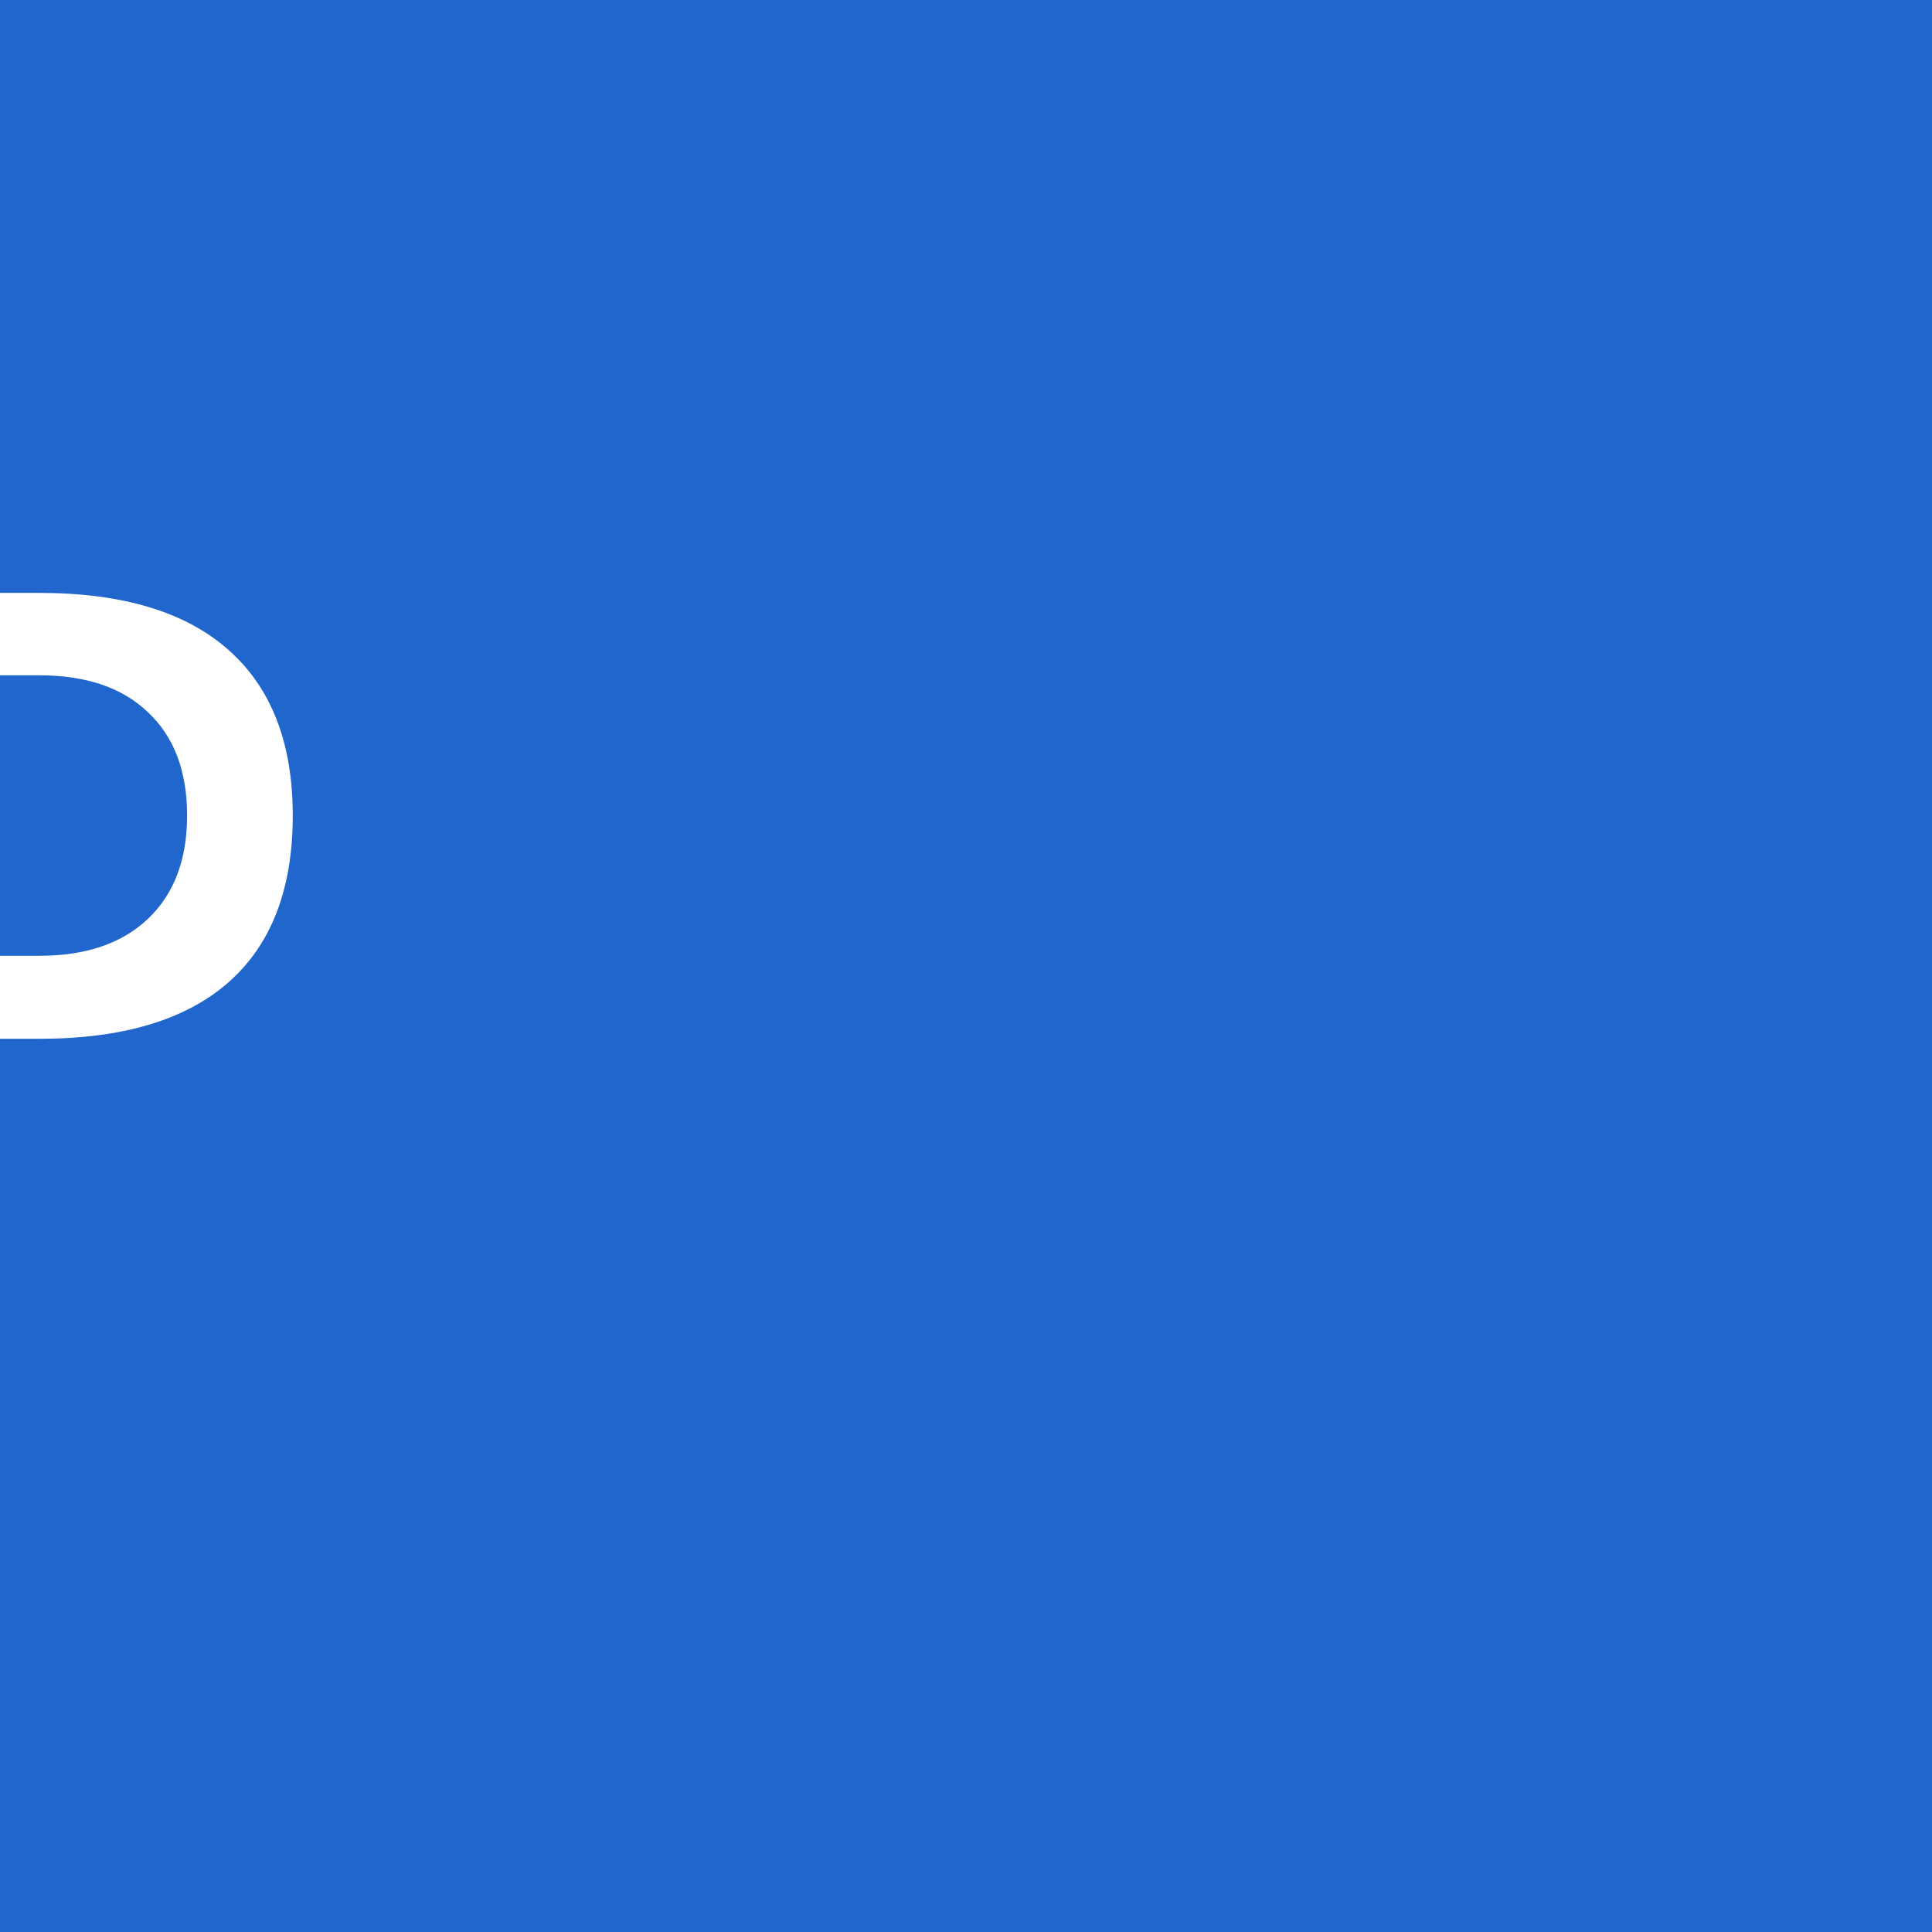
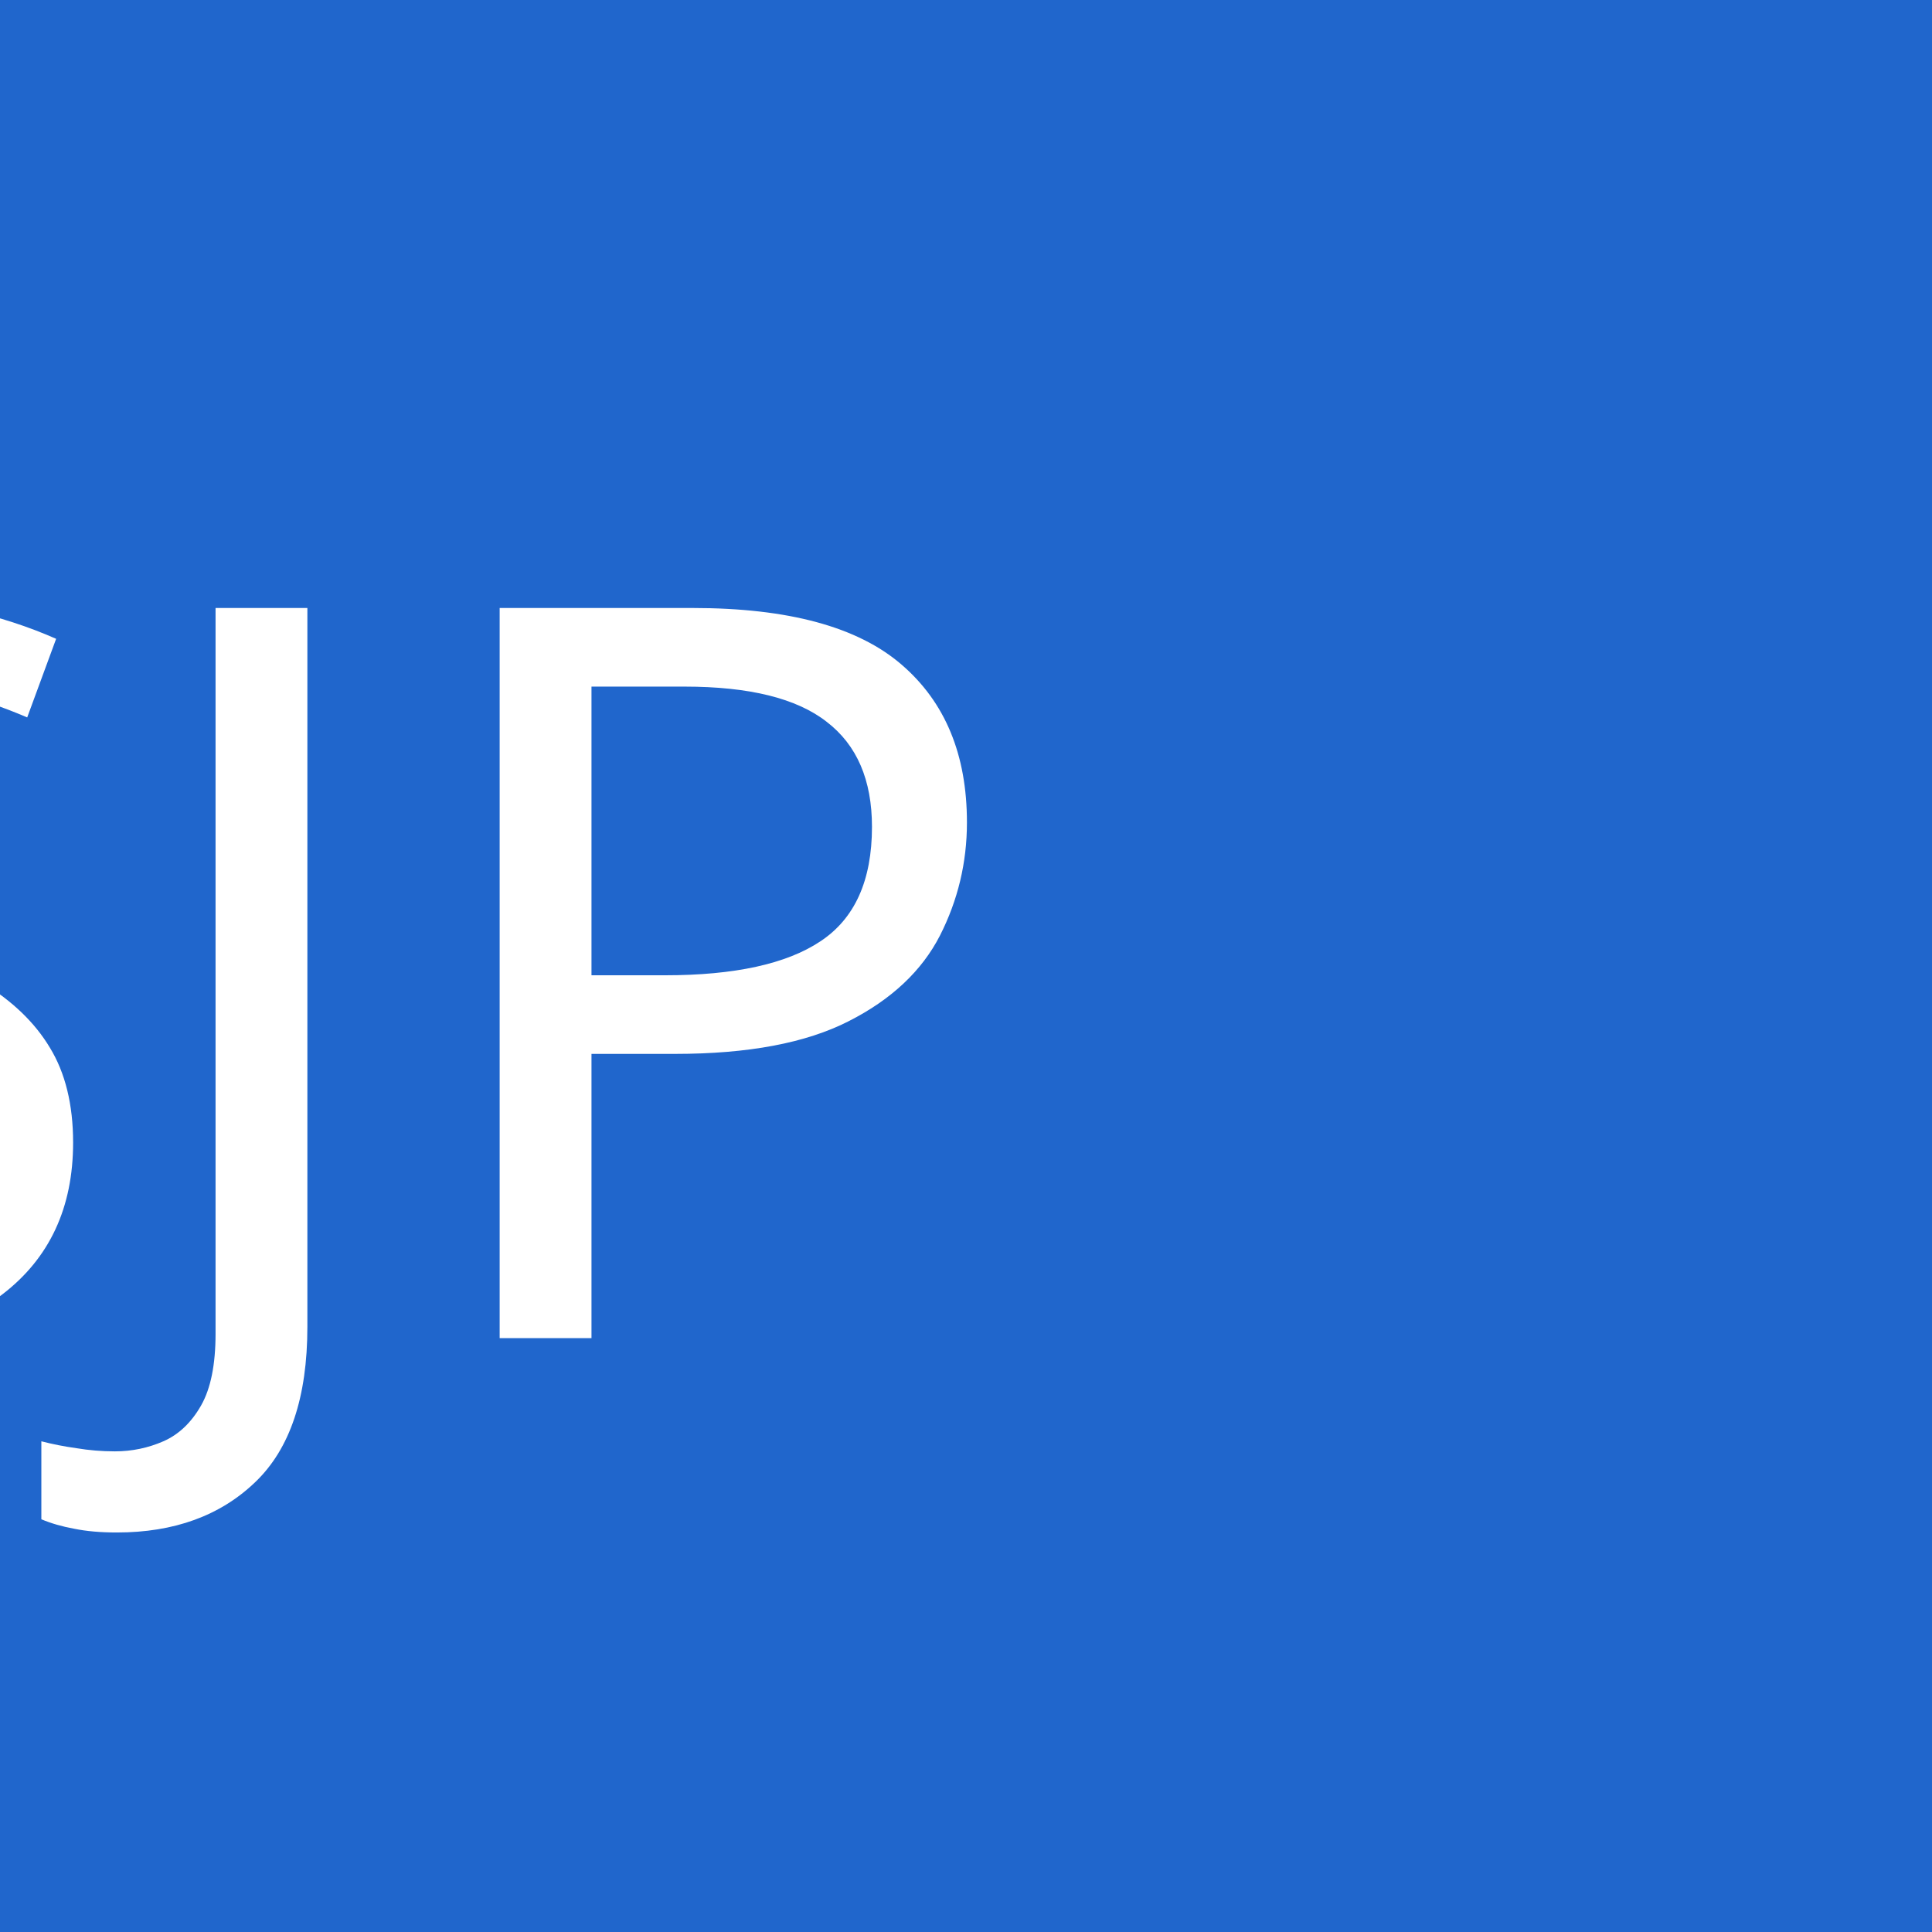
- <svg xmlns="http://www.w3.org/2000/svg" id="svg8" version="1.1" viewBox="0 0 48 48" height="48mm" width="48mm">
-   <defs id="defs2" />
+ <svg xmlns="http://www.w3.org/2000/svg" xmlns:ns1="http://www.openswatchbook.org/uri/2009/osb" id="svg8" version="1.1" viewBox="0 0 48 48" height="48mm" width="48mm">
+   <defs id="defs2">
+     <linearGradient ns1:paint="solid" id="linearGradient5978">
+       <stop id="stop5976" offset="0" style="stop-color:#2066cc;stop-opacity:1;" />
+     </linearGradient>
+   </defs>
  <g id="layer1">
-     <rect y="0" x="0" height="48" width="48" id="rect4530" style="fill:#2066cc;fill-opacity:1;fill-rule:evenodd;stroke:none;stroke-width:1;stroke-linecap:square;stroke-linejoin:miter;stroke-miterlimit:4;stroke-dasharray:none;stroke-opacity:1" />
-     <text id="text4538" y="33.246" x="23.702" style="font-style:normal;font-variant:normal;font-weight:normal;font-stretch:normal;font-size:25.4px;line-height:0%;font-family:'Bitstream Vera Sans Mono';-inkscape-font-specification:'Bitstream Vera Sans Mono';text-align:center;writing-mode:lr-tb;text-anchor:middle;fill:#ffffff;fill-opacity:1;fill-rule:evenodd;stroke:#26c000;stroke-width:0.265;stroke-linecap:square;stroke-linejoin:miter;stroke-miterlimit:4;stroke-dasharray:none;stroke-opacity:0" xml:space="preserve">
-       <tspan style="font-size:25.4px;fill:#ffffff;fill-opacity:1;stroke-width:0.265" y="33.246" x="23.702" id="tspan4536">SJP</tspan>
+     <rect ry="0" y="0" x="0" height="48" width="48" id="rect4530" style="fill:#2066cc;fill-opacity:1;fill-rule:nonzero;stroke:#2066cc;stroke-opacity:1;stroke-width:1;stroke-miterlimit:4;stroke-dasharray:none" />
+     <text id="text4538" y="33.246" x="23.702" style="font-style:normal;font-variant:normal;font-weight:normal;font-stretch:normal;font-size:25.4px;line-height:0%;font-family:Verdana;-inkscape-font-specification:'Verdana, Normal';text-align:center;writing-mode:lr;text-anchor:middle;fill:#ffffff;fill-opacity:1;fill-rule:evenodd;stroke:#26c000;stroke-width:0.265;stroke-linecap:square;stroke-linejoin:miter;stroke-miterlimit:4;stroke-dasharray:none;stroke-opacity:0;font-variant-ligatures:normal;font-variant-caps:normal;font-variant-numeric:normal;font-feature-settings:normal;" xml:space="preserve">
+       <tspan style="font-size:25.4px;fill:#ffffff;fill-opacity:1;stroke-width:0.265;-inkscape-font-specification:'Verdana, Normal';font-family:Verdana;font-weight:normal;font-style:normal;font-stretch:normal;font-variant:normal;text-anchor:middle;text-align:center;writing-mode:lr;font-variant-ligatures:normal;font-variant-caps:normal;font-variant-numeric:normal;font-feature-settings:normal;" y="33.246" x="23.702" id="tspan4536">SJP</tspan>
    </text>
  </g>
</svg>
